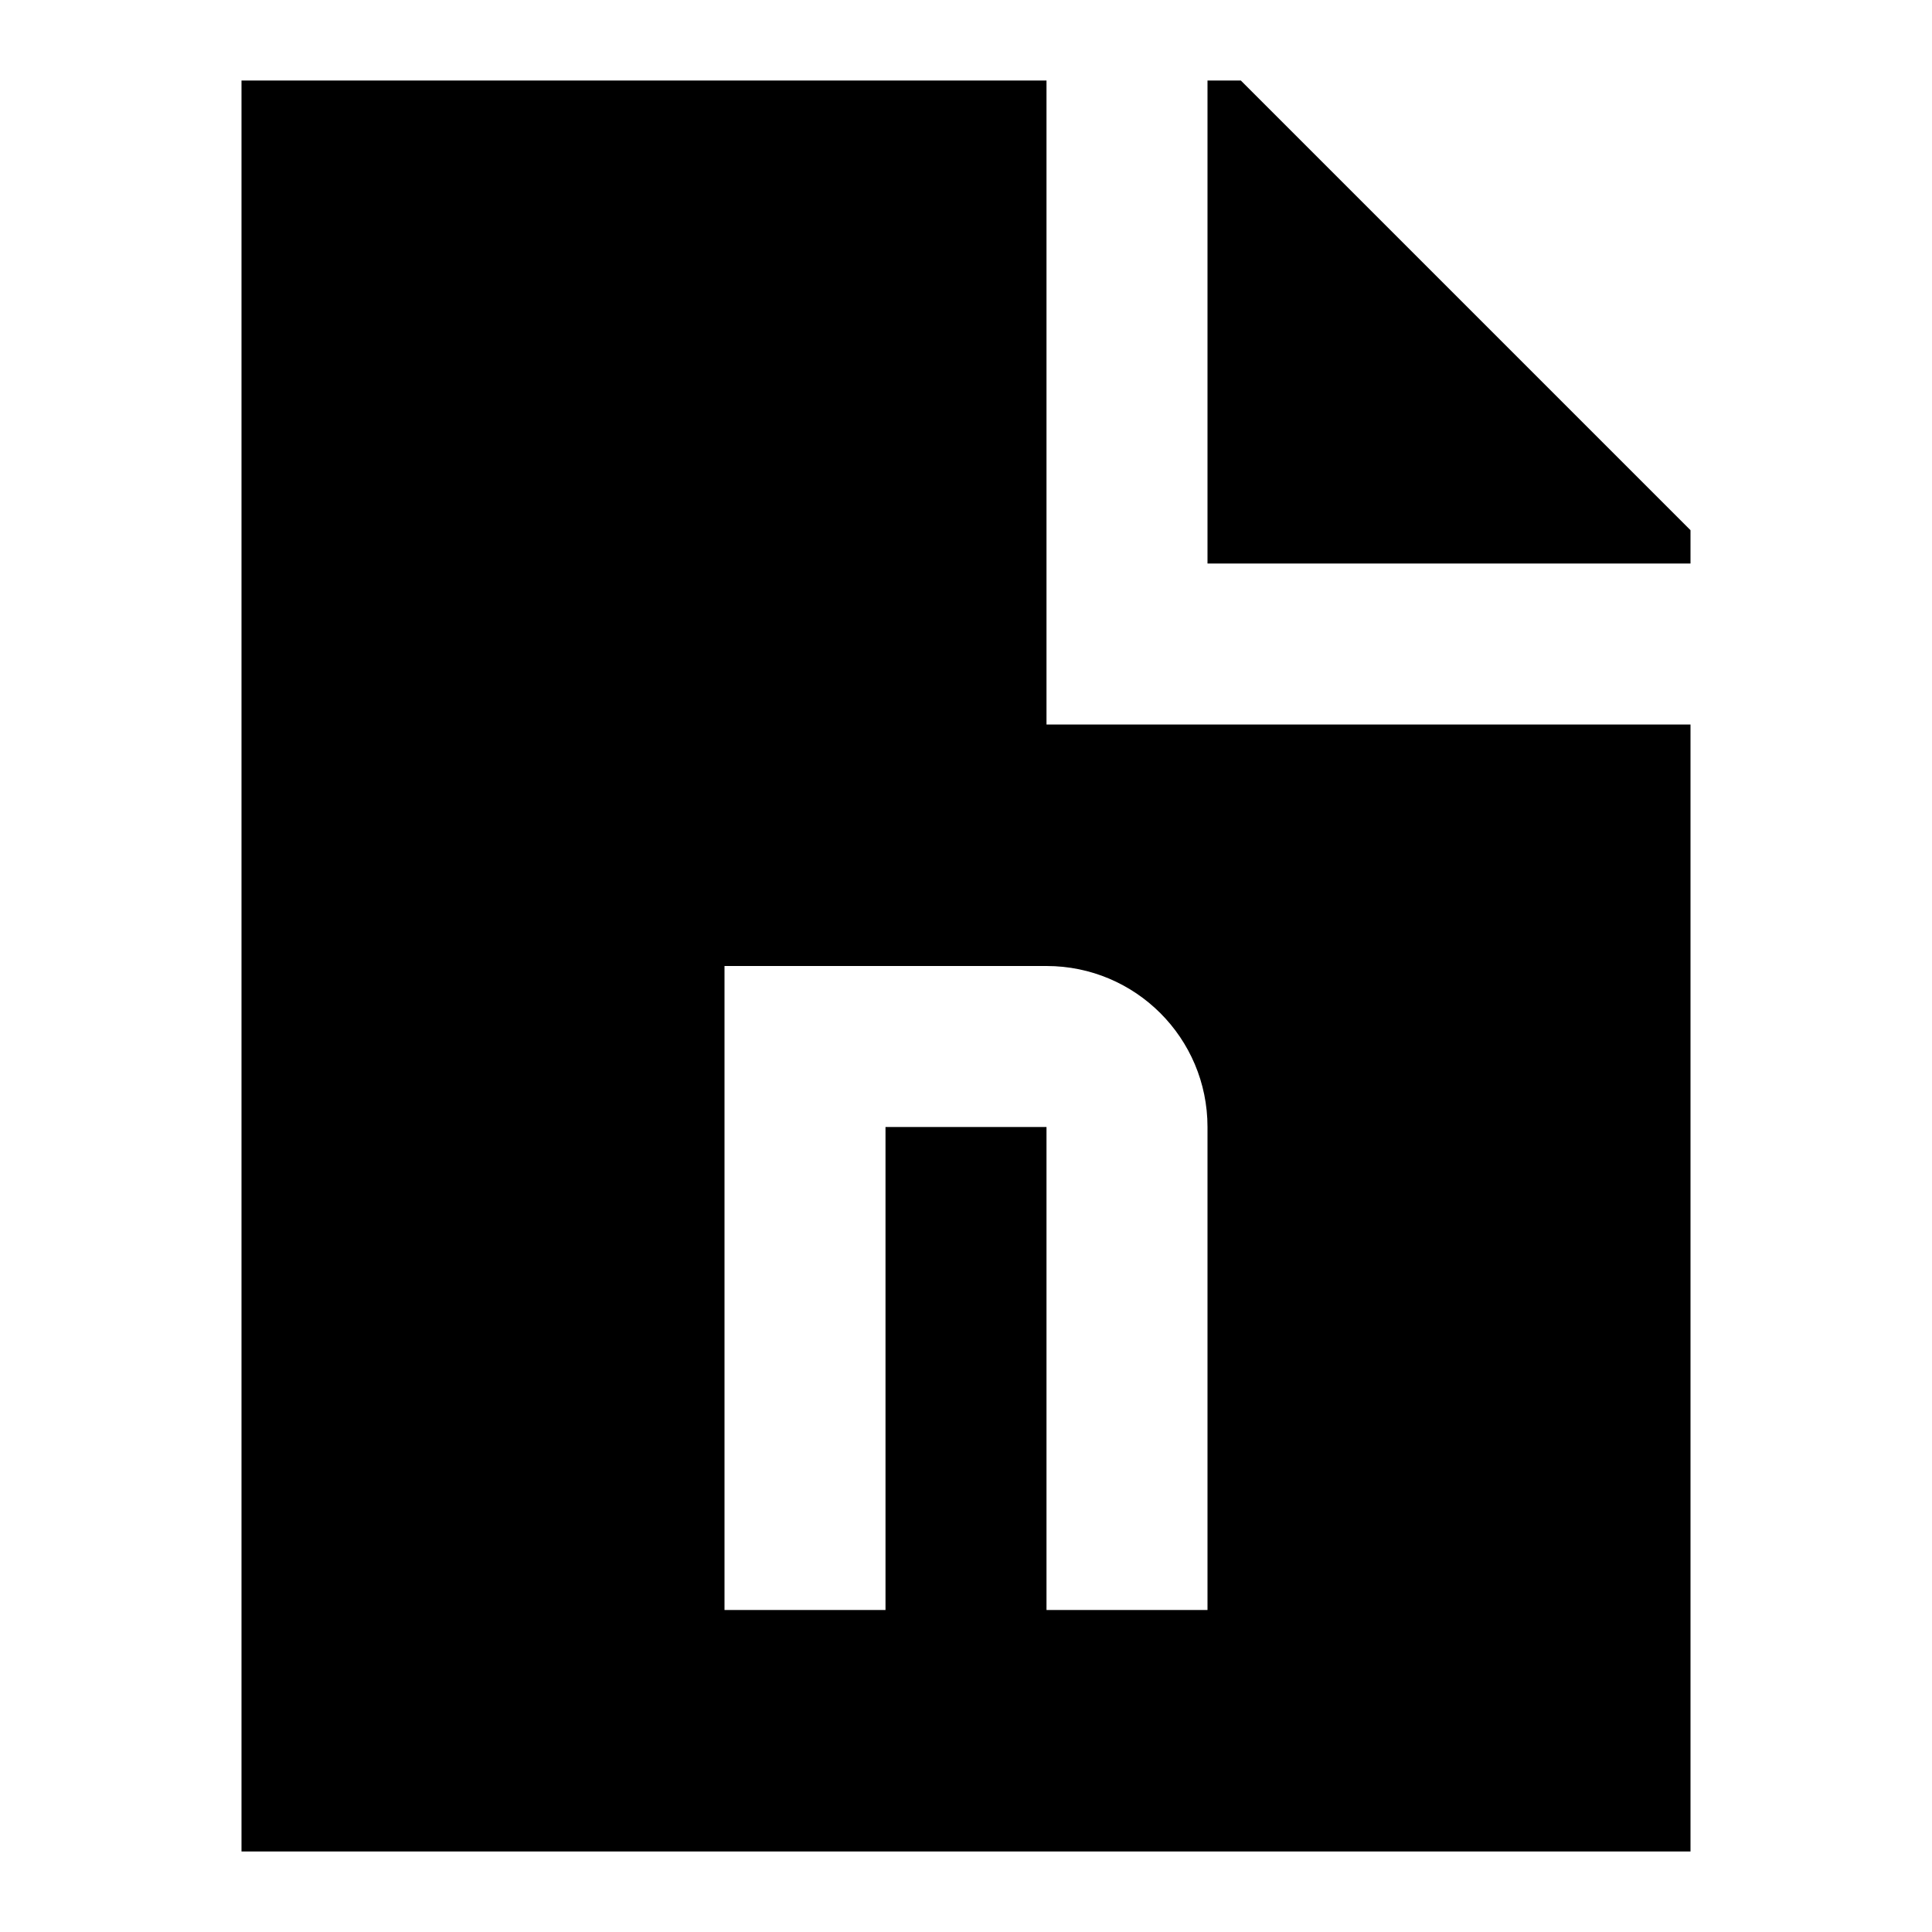
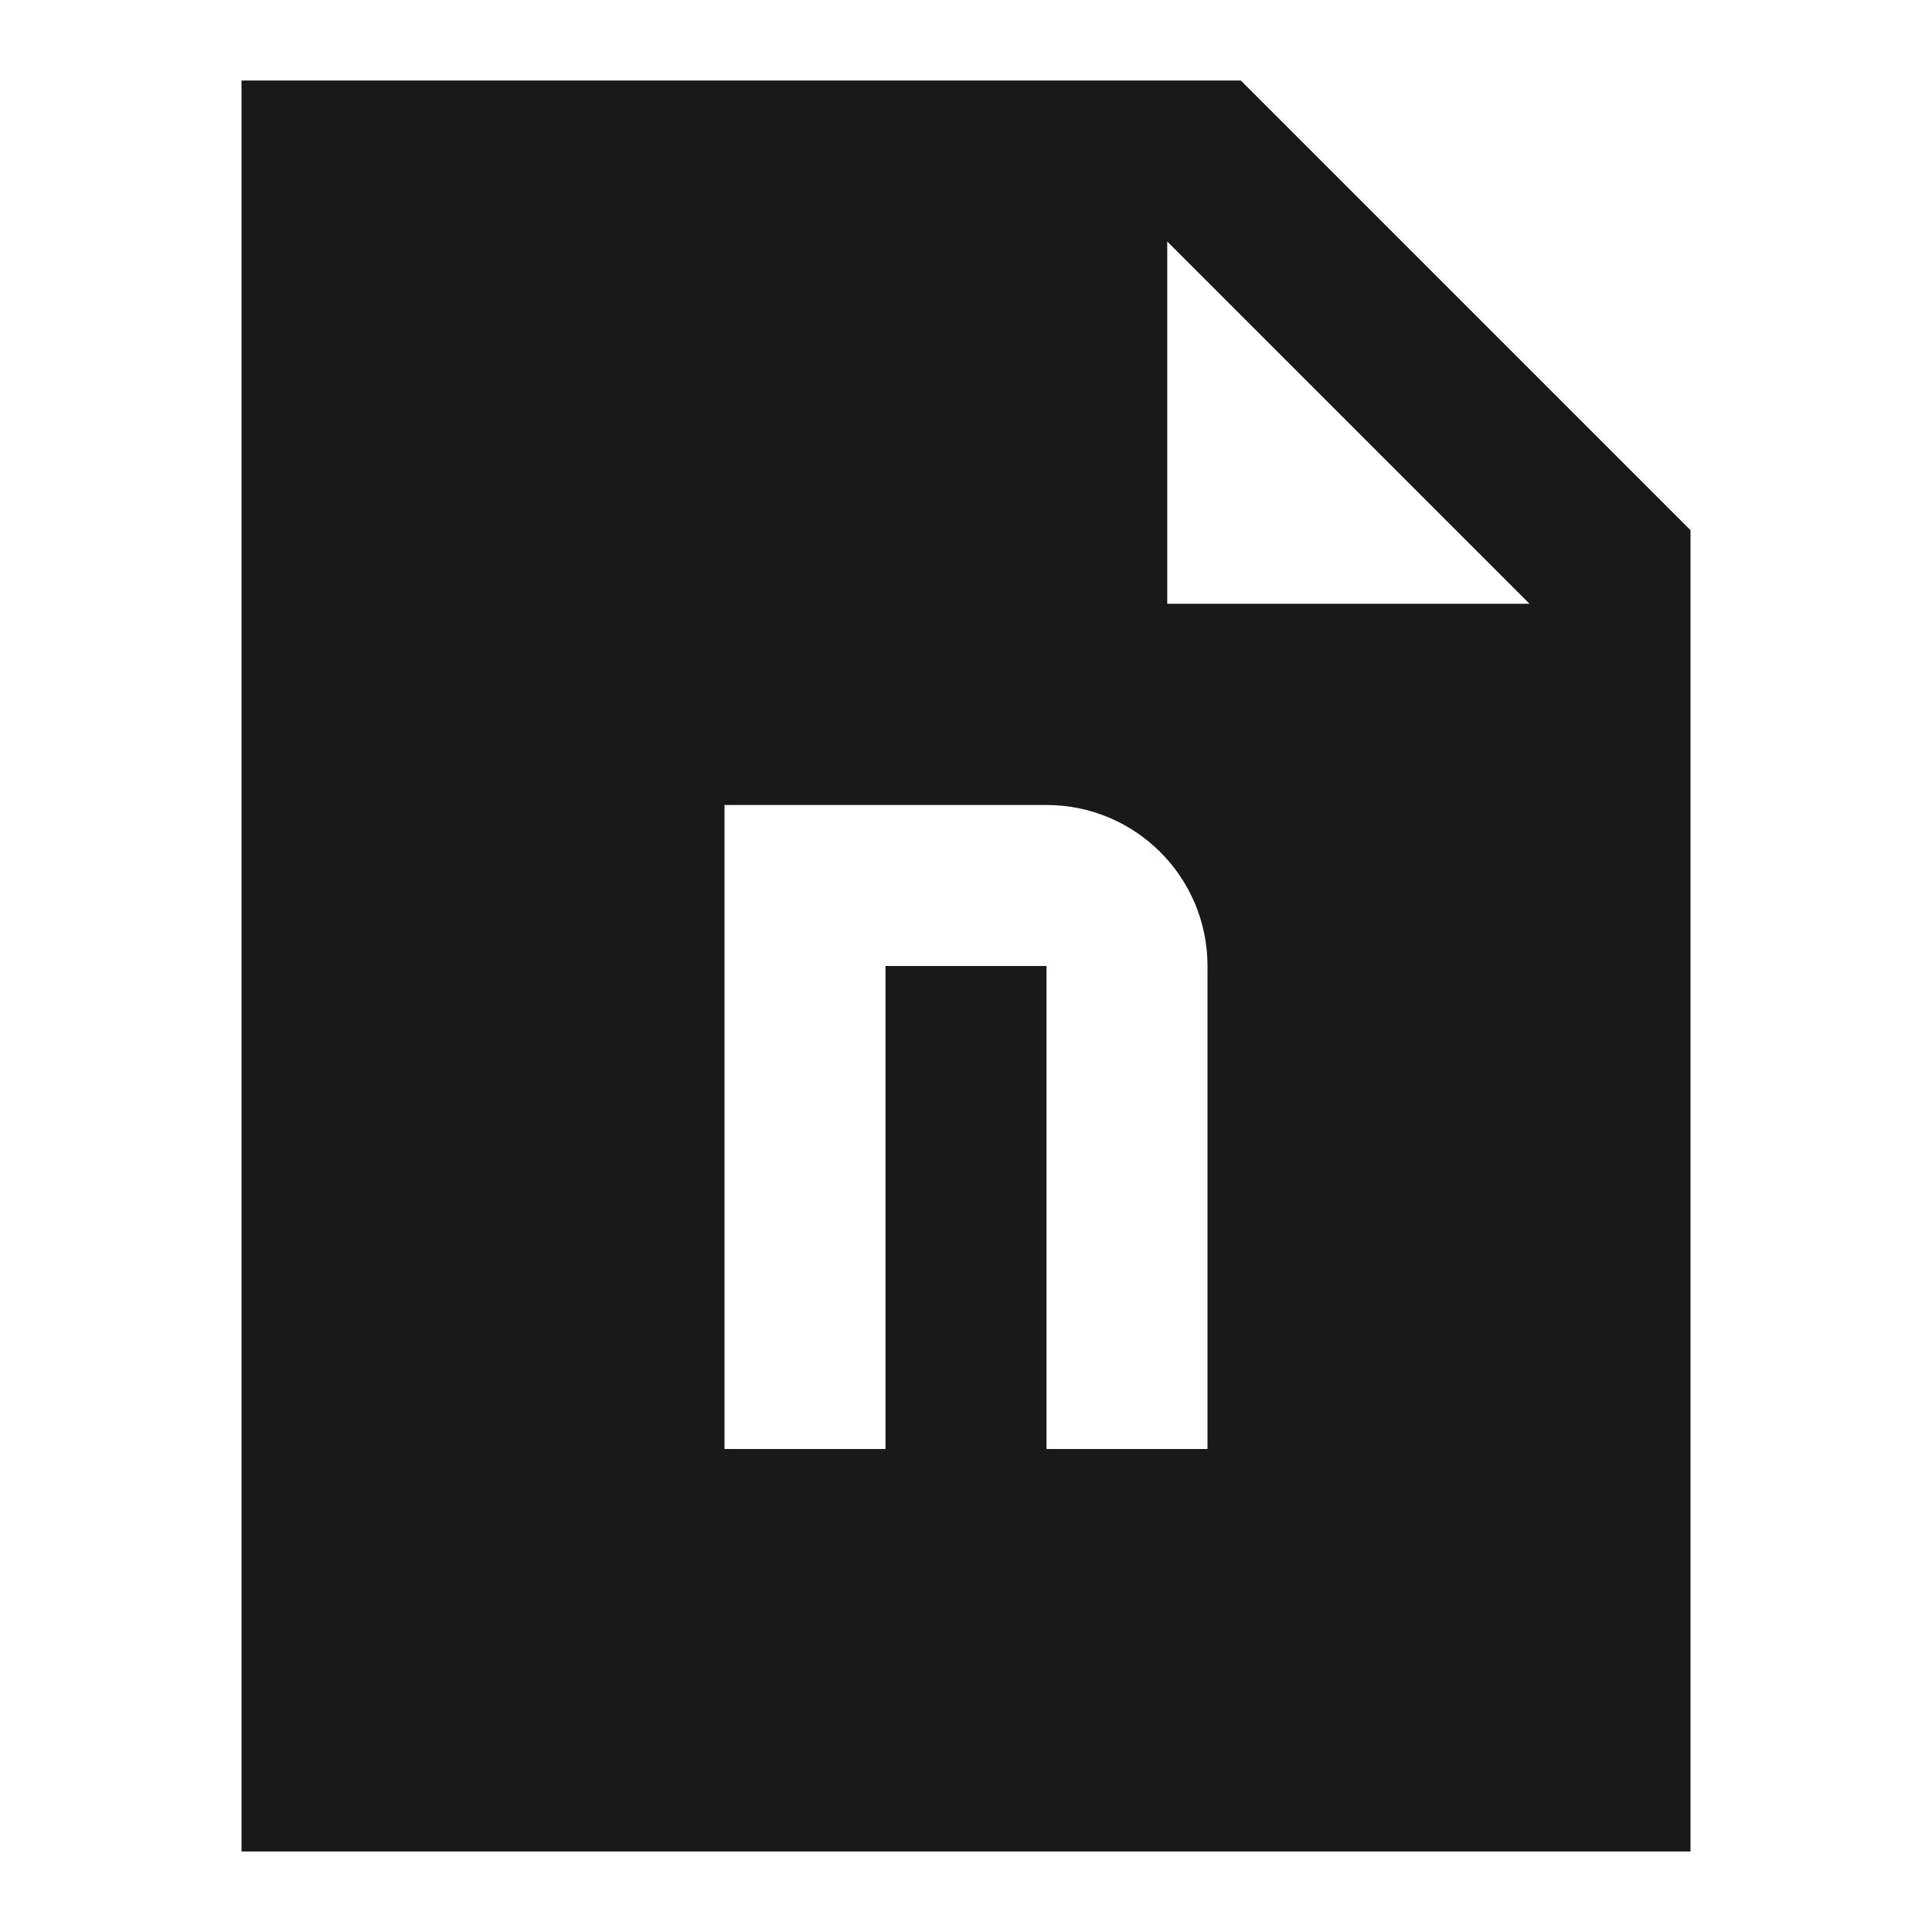
<svg xmlns="http://www.w3.org/2000/svg" width="24" height="24" viewBox="0 0 24 24" fill="none">
-   <path d="M3 1H13V9H21V23H3V1ZM13 12H9L9 20H11V14H13V20H15L15 14C15 12.895 14.105 12 13 12Z" fill="black" />
-   <path d="M21 6.586V7H15V1H15.414L21 6.586Z" fill="black" />
+   <path d="M15.414 1L21 6.586V23H3V1H15.414ZM14.5 7.5H19L14.5 3V7.5ZM13 10H9L9 18H11V12H13V18H15L15 12C15 10.895 14.105 10 13 10Z" fill="black" fill-opacity="0.9" style="fill:black;fill-opacity:0.9;" />
</svg>
